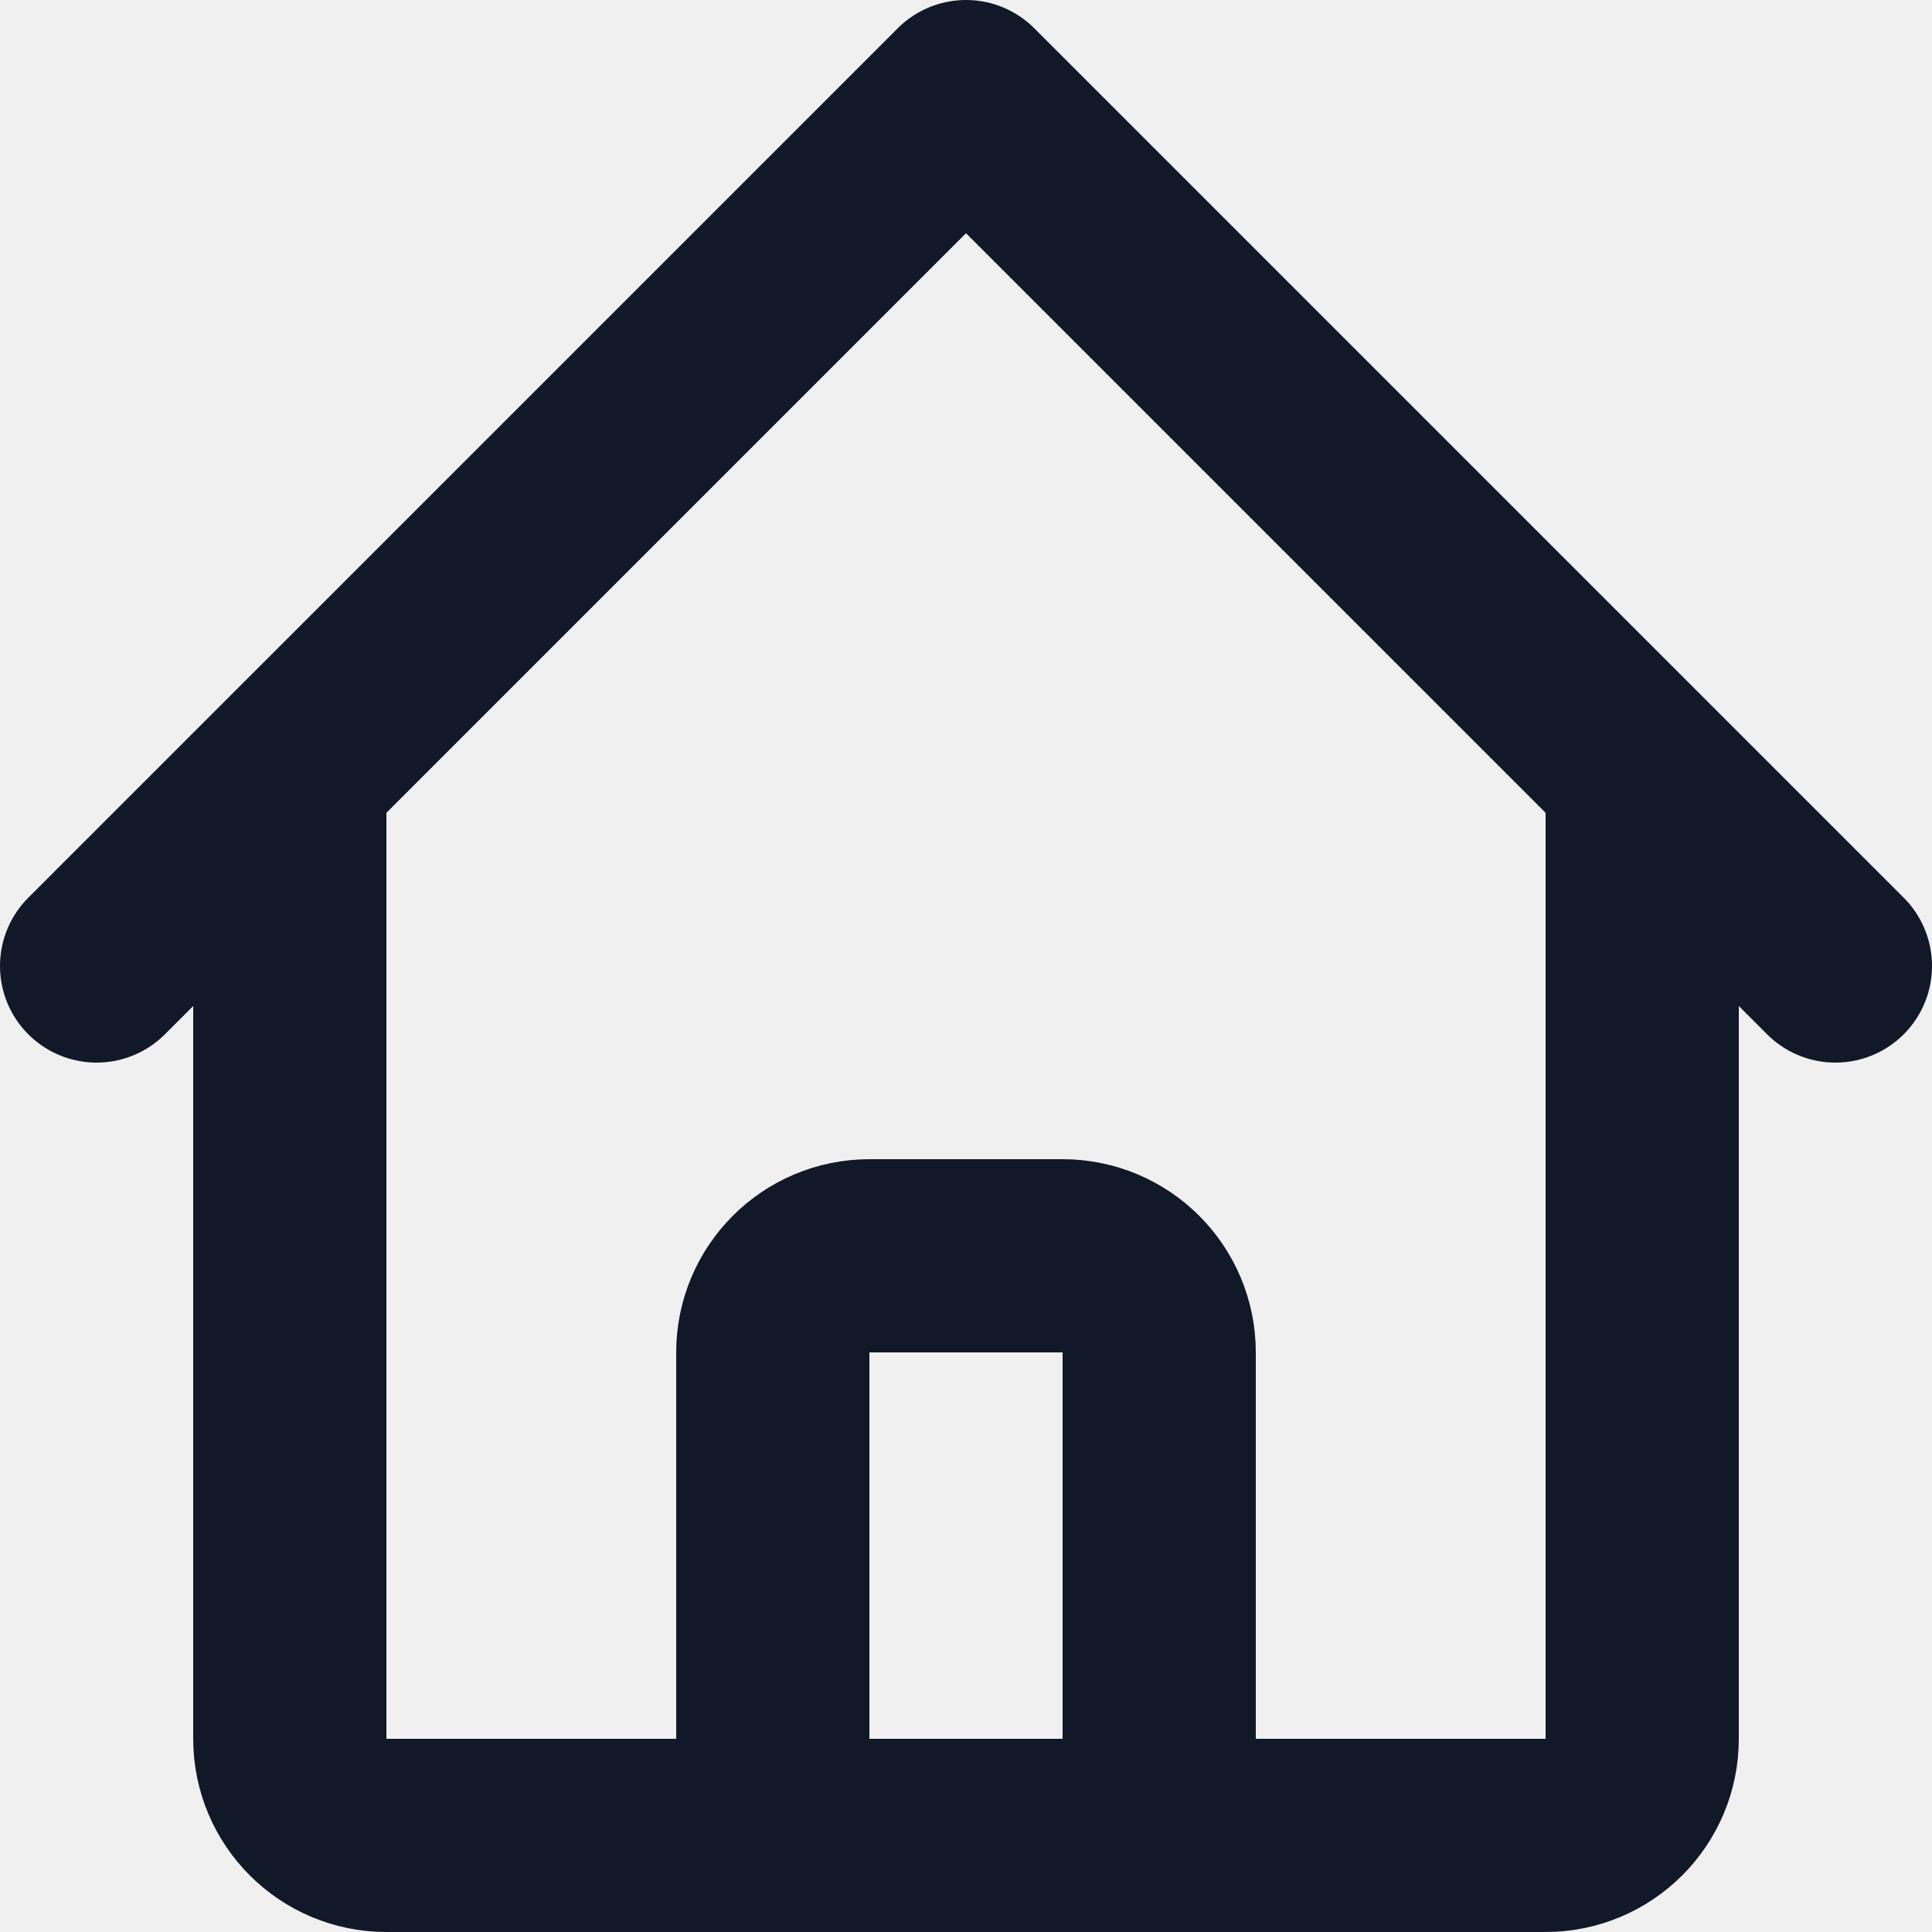
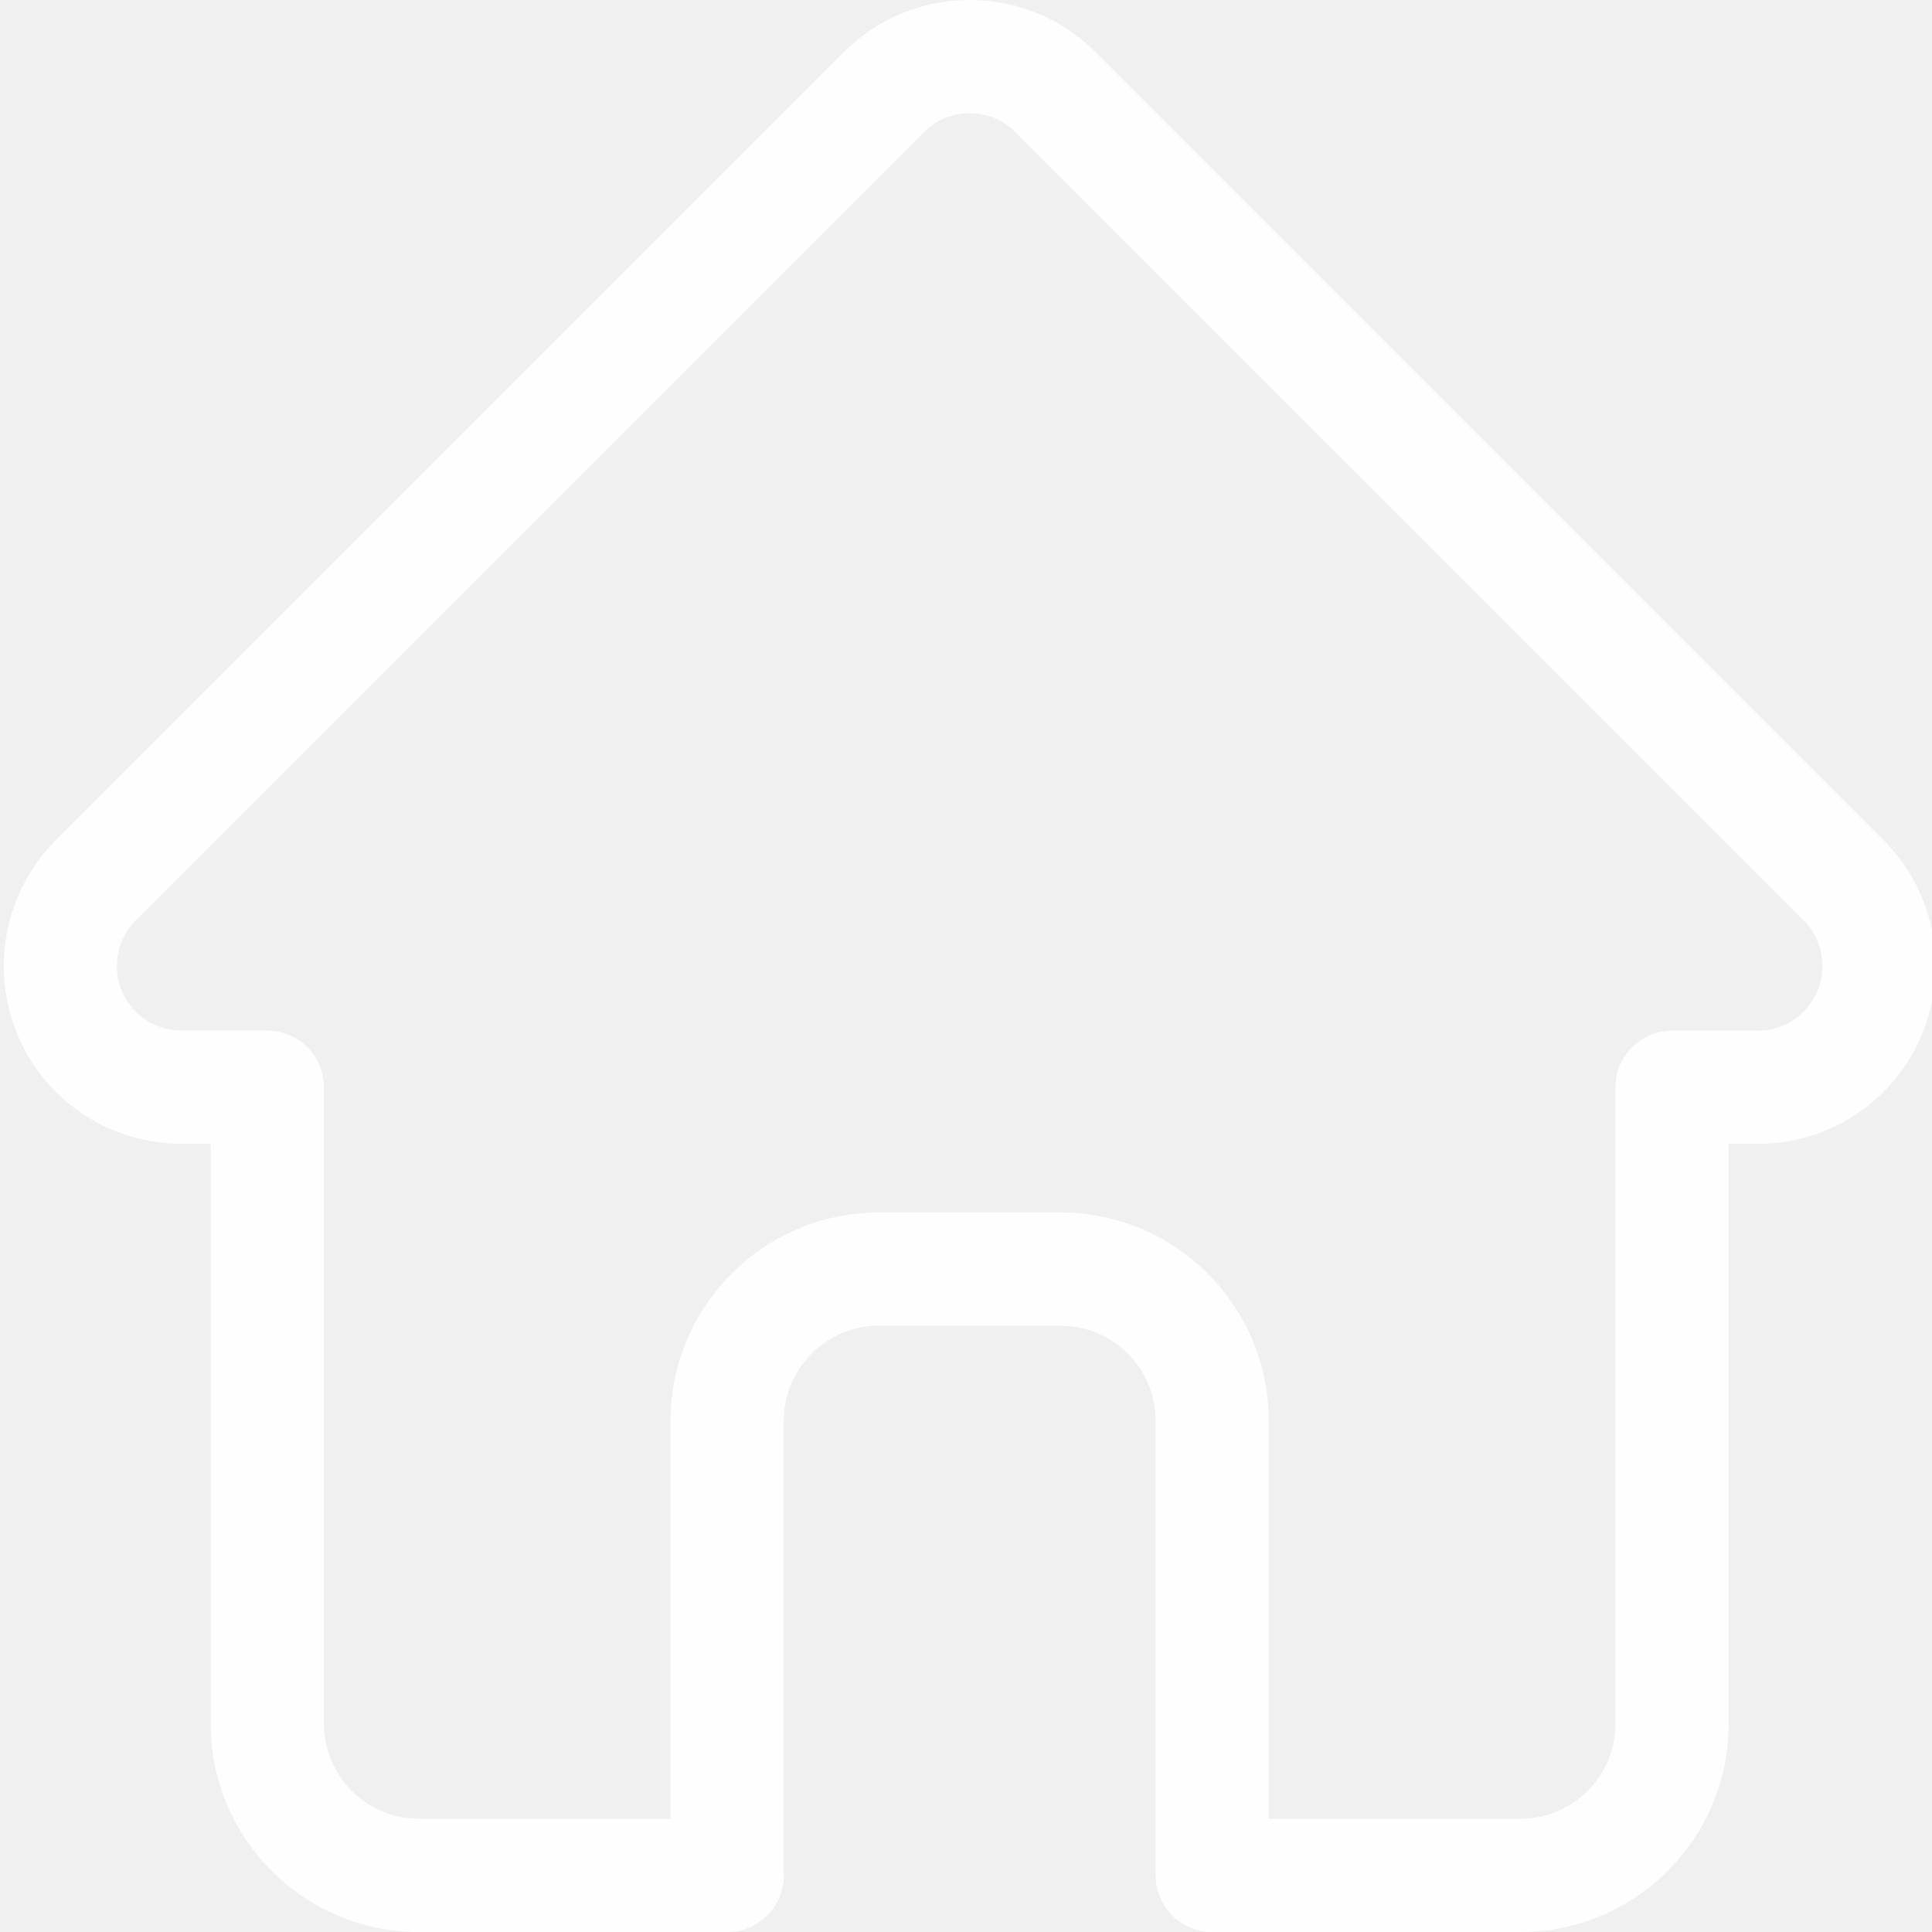
<svg xmlns="http://www.w3.org/2000/svg" width="20" height="20" viewBox="0 0 20 20" fill="none">
-   <path d="M1 10L3 8M3 8L10 1L17 8M3 8V18C3 18.552 3.448 19 4 19H7M17 8L19 10M17 8V18C17 18.552 16.552 19 16 19H13M7 19C7.552 19 8 18.552 8 18V14C8 13.448 8.448 13 9 13H11C11.552 13 12 13.448 12 14V18C12 18.552 12.448 19 13 19M7 19H13" stroke="#111827" stroke-width="2" stroke-linecap="round" stroke-linejoin="round" />
+   <g clip-path="url(#clip0_597_3509)">
+     <path d="M19.5 8.699C19.499 8.699 19.499 8.698 19.498 8.697L11.34 0.539C10.992 0.191 10.53 0 10.038 0C9.546 0 9.084 0.191 8.736 0.539L0.582 8.693C0.579 8.696 0.576 8.699 0.574 8.702C-0.14 9.42 -0.139 10.585 0.577 11.302C0.905 11.629 1.337 11.819 1.799 11.839C1.818 11.841 1.837 11.841 1.856 11.841H2.181V17.845C2.181 19.033 3.148 20 4.336 20H7.528C7.851 20 8.114 19.738 8.114 19.414V14.707C8.114 14.165 8.555 13.724 9.097 13.724H10.979C11.522 13.724 11.963 14.165 11.963 14.707V19.414C11.963 19.738 12.225 20 12.549 20H15.74C16.929 20 17.895 19.033 17.895 17.845V11.841H18.197C18.689 11.841 19.151 11.65 19.499 11.302C20.216 10.584 20.216 9.417 19.5 8.699L19.5 8.699ZM18.67 10.473C18.608 10.536 18.534 10.585 18.453 10.619C18.372 10.652 18.285 10.67 18.197 10.67H17.309C16.986 10.67 16.723 10.932 16.723 11.255V17.845C16.723 18.387 16.282 18.828 15.74 18.828H13.134V14.707C13.134 13.519 12.168 12.552 10.979 12.552H9.097C7.909 12.552 6.942 13.519 6.942 14.707V18.828H4.336C3.794 18.828 3.353 18.387 3.353 17.845V11.255C3.353 10.932 3.09 10.669 2.767 10.669H1.895C1.885 10.669 1.876 10.668 1.867 10.668C1.693 10.665 1.529 10.596 1.406 10.473C1.145 10.212 1.145 9.788 1.406 9.526C1.406 9.526 1.406 9.526 1.406 9.526L1.407 9.526L9.565 1.368C9.627 1.306 9.701 1.256 9.782 1.222C9.863 1.189 9.95 1.172 10.038 1.172C10.217 1.172 10.385 1.241 10.511 1.368L18.668 9.524L18.671 9.528C18.931 9.789 18.93 10.213 18.67 10.473Z" fill="#FEFEFE" />
+   </g>
+   <defs>
+     <clipPath id="clip0_597_3509">
+       <rect width="20" height="20" fill="white" />
+     </clipPath>
+   </defs>
</svg>
